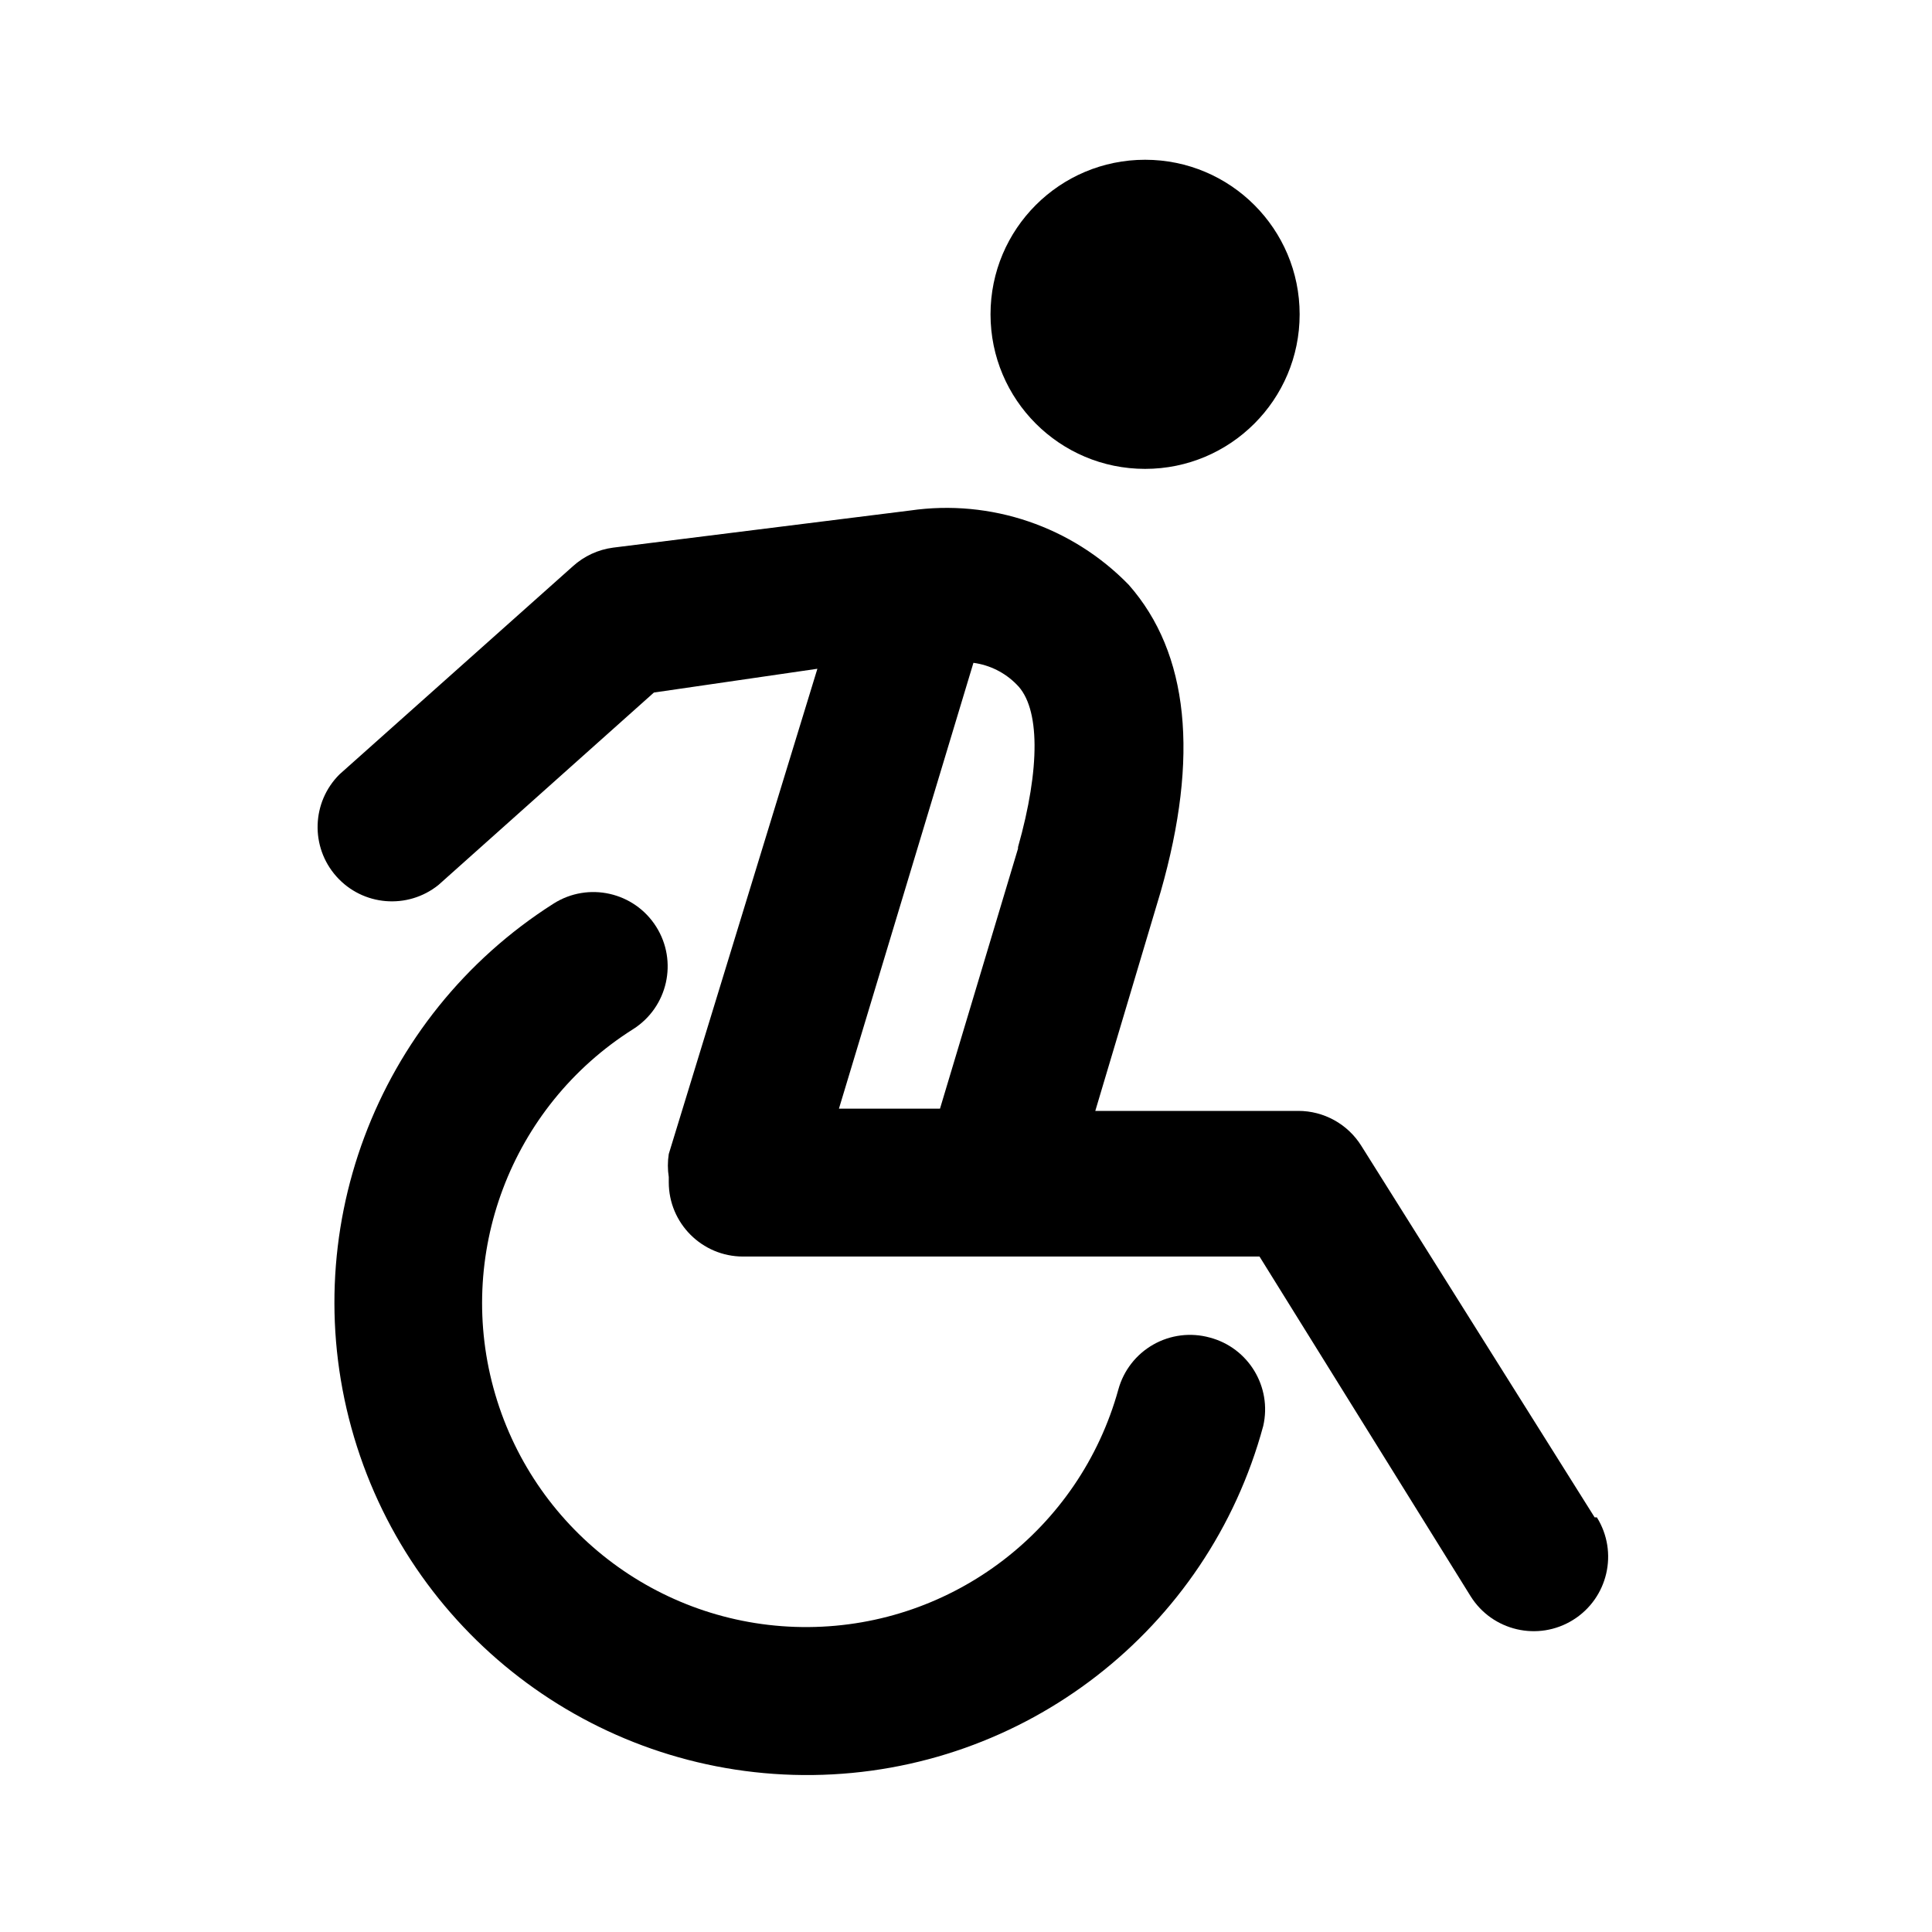
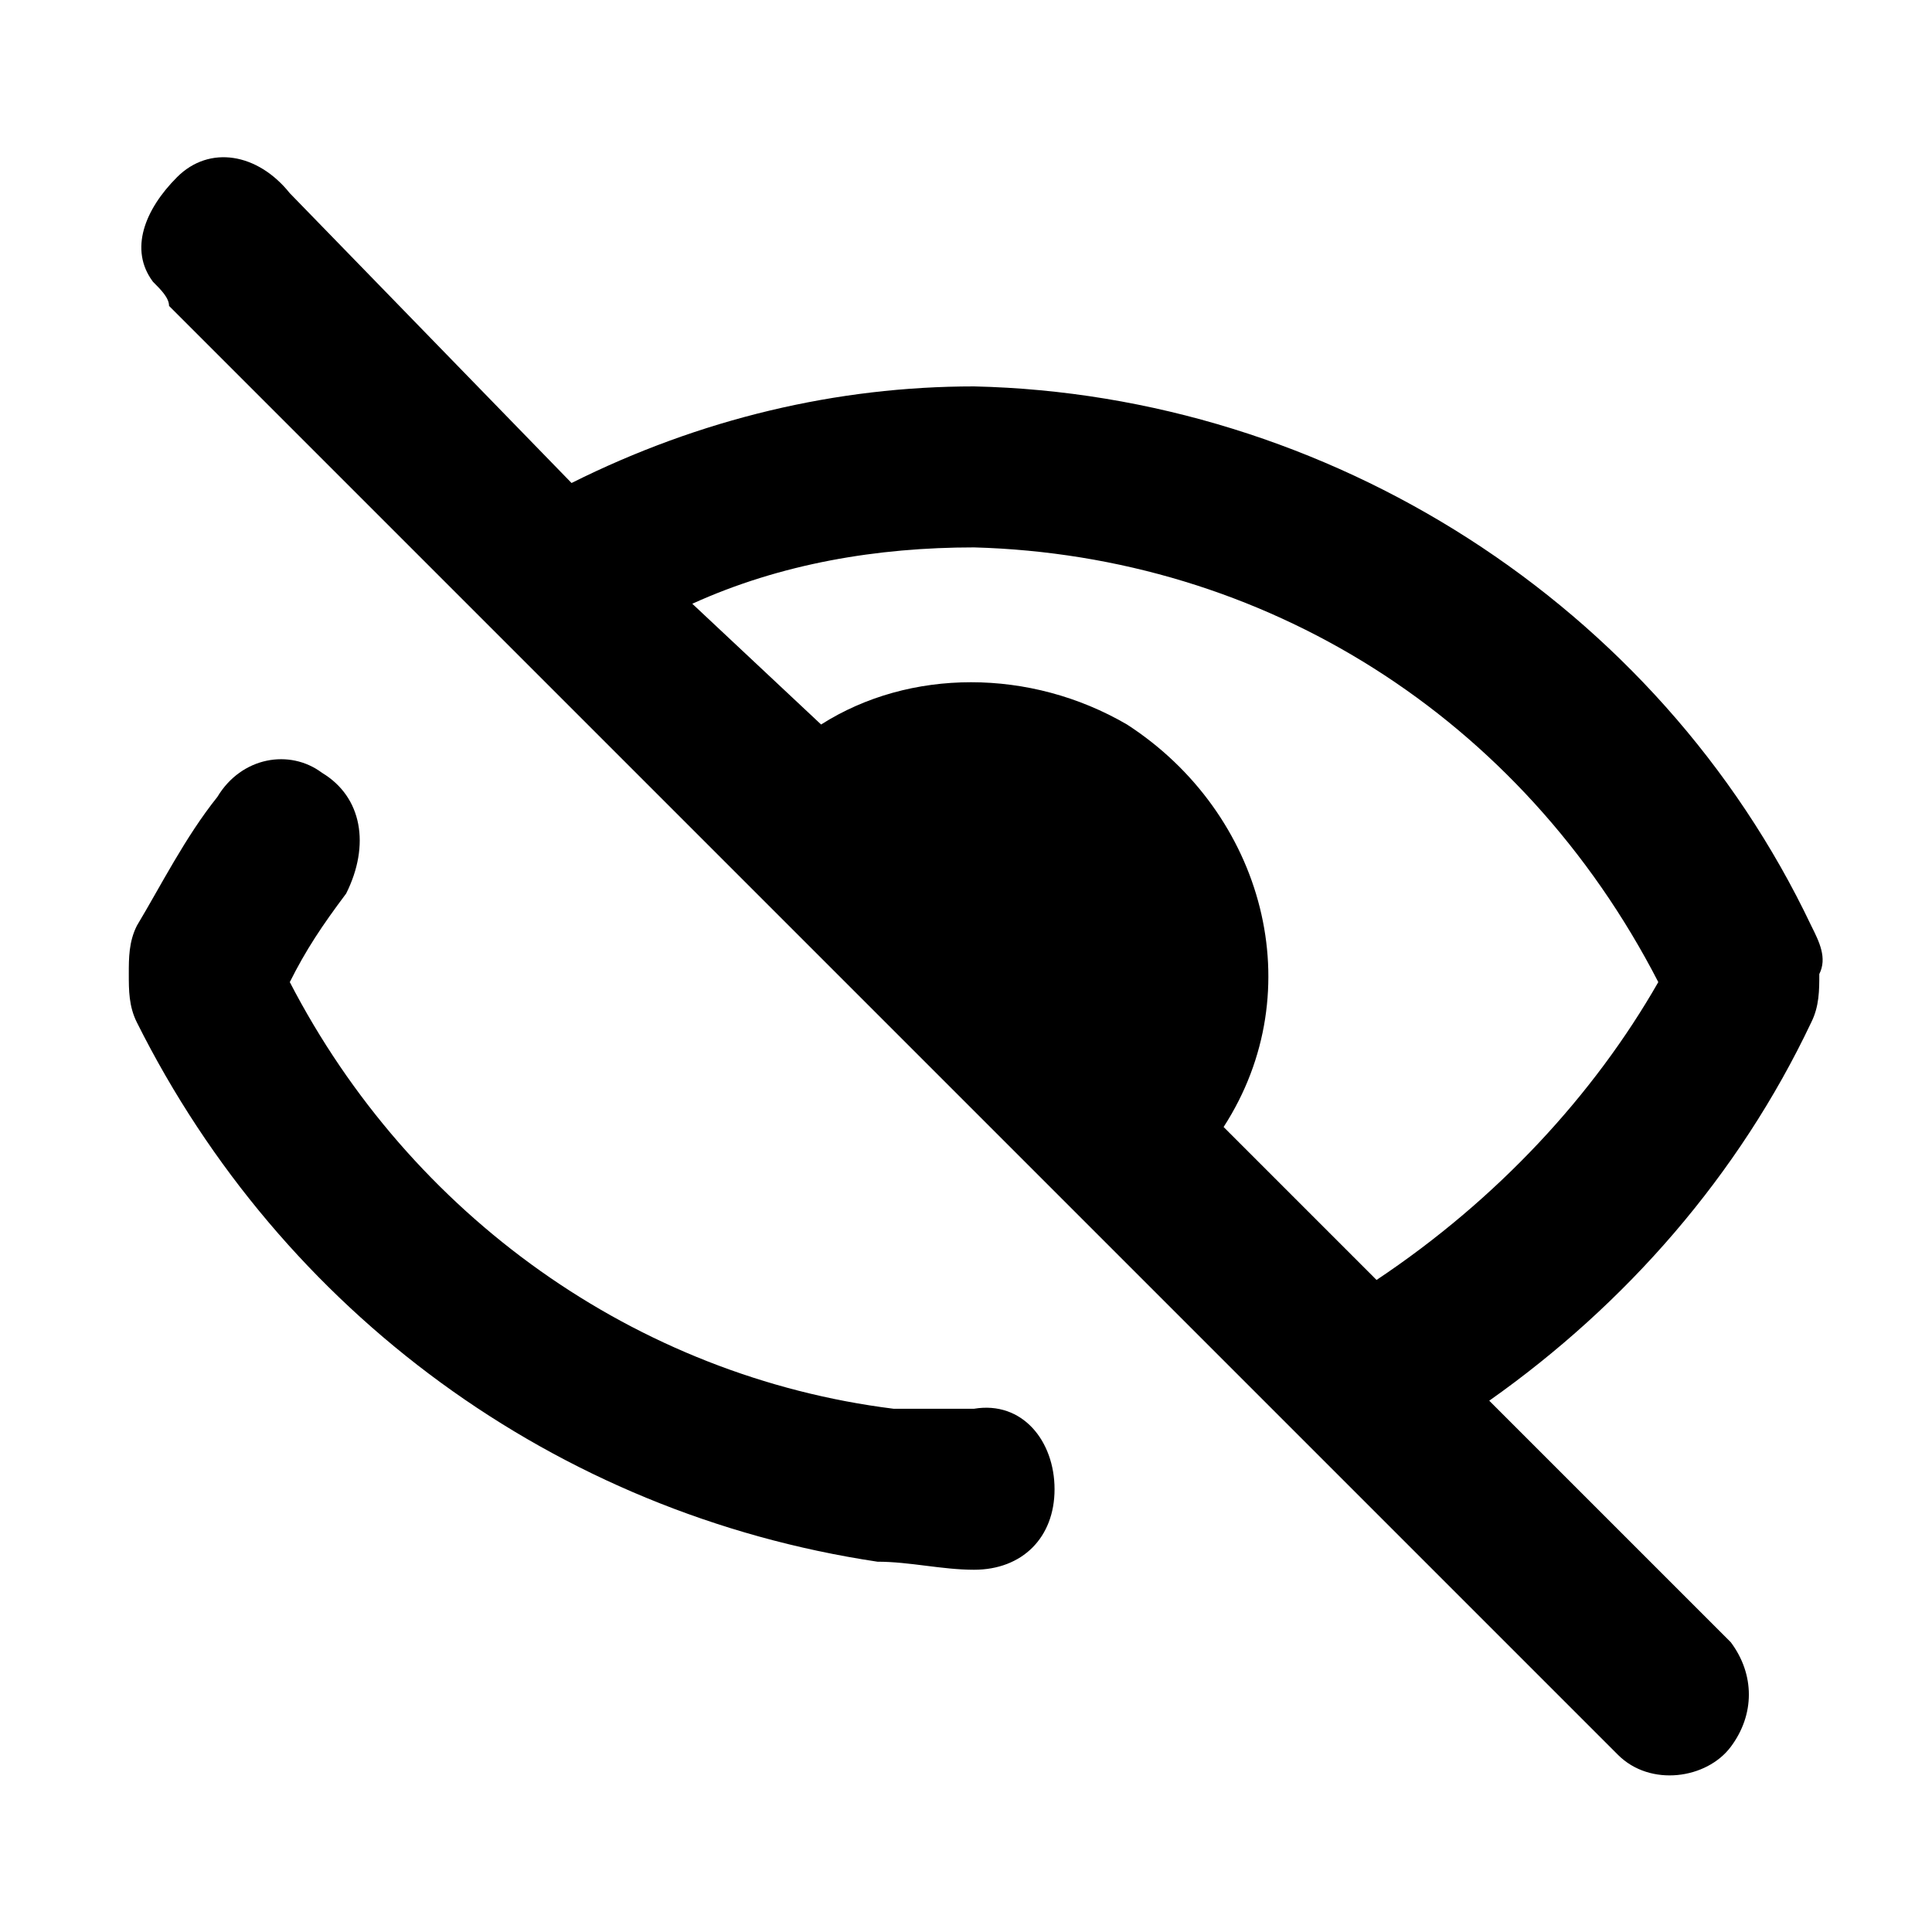
- <svg viewBox="0 0 26 26">
-   <path d="M16.28 18a1 1 0 0 0-1.23.7 4.36 4.36 0 1 1-6.53-4.85 1 1 0 1 0-1.07-1.69A6.36 6.36 0 1 0 17 19.19a1 1 0 0 0-.72-1.19z" />
-   <path d="M21.46 20.42l-3.14-5a1 1 0 0 0-.85-.47h-2.73l.88-2.95c.52-1.82.38-3.21-.43-4.13a3.42 3.42 0 0 0-2.94-1l-4 .5a1 1 0 0 0-.54.25l-3.14 2.8a1 1 0 0 0 1.33 1.49l2.9-2.59L11 9l-2 6.53a1 1 0 0 0 0 .31v.07a1 1 0 0 0 1 1h6.95l2.84 4.57a1 1 0 1 0 1.7-1.06zm-7.76-9l-1.05 3.5h-1.36l1.81-6a1 1 0 0 1 .58.29c.32.31.32 1.13.02 2.19z" />
-   <circle cx="15.41" cy="4.23" r="2.08" />
+ <svg viewBox="0 0 24 24">
+   <path d="M22.5 11.5c-1.9-4-6-6.6-10.4-6.7-1.7 0-3.4.4-5 1.2L3.6 2.4c-.4-.5-1-.6-1.4-.2s-.6.9-.3 1.3c.1.1.2.2.2.3l14.1 14.1 3.9 3.9c.4.4 1.1.3 1.4-.1.3-.4.3-.9 0-1.3l-3-3c1.7-1.2 3.1-2.8 4-4.7.1-.2.1-.4.1-.6.1-.2 0-.4-.1-.6zm-5.4 4.4L15.2 14c1.1-1.7.5-3.9-1.2-5-1.2-.7-2.7-.7-3.8 0L8.6 7.5c1.1-.5 2.3-.7 3.5-.7 3.6.1 6.8 2.1 8.5 5.4-.8 1.4-2 2.7-3.5 3.7zm-5 1.6h-1c-3.2-.4-6-2.4-7.5-5.3.2-.4.4-.7.7-1.1.3-.6.2-1.2-.3-1.5-.4-.3-1-.2-1.3.3-.4.5-.7 1.1-1 1.6-.1.2-.1.4-.1.6 0 .2 0 .4.1.6 1.8 3.6 5.2 6.1 9.2 6.7.4 0 .8.1 1.2.1.6 0 1-.4 1-1s-.4-1.1-1-1c0-.1 0 0 0 0z" />
</svg>
